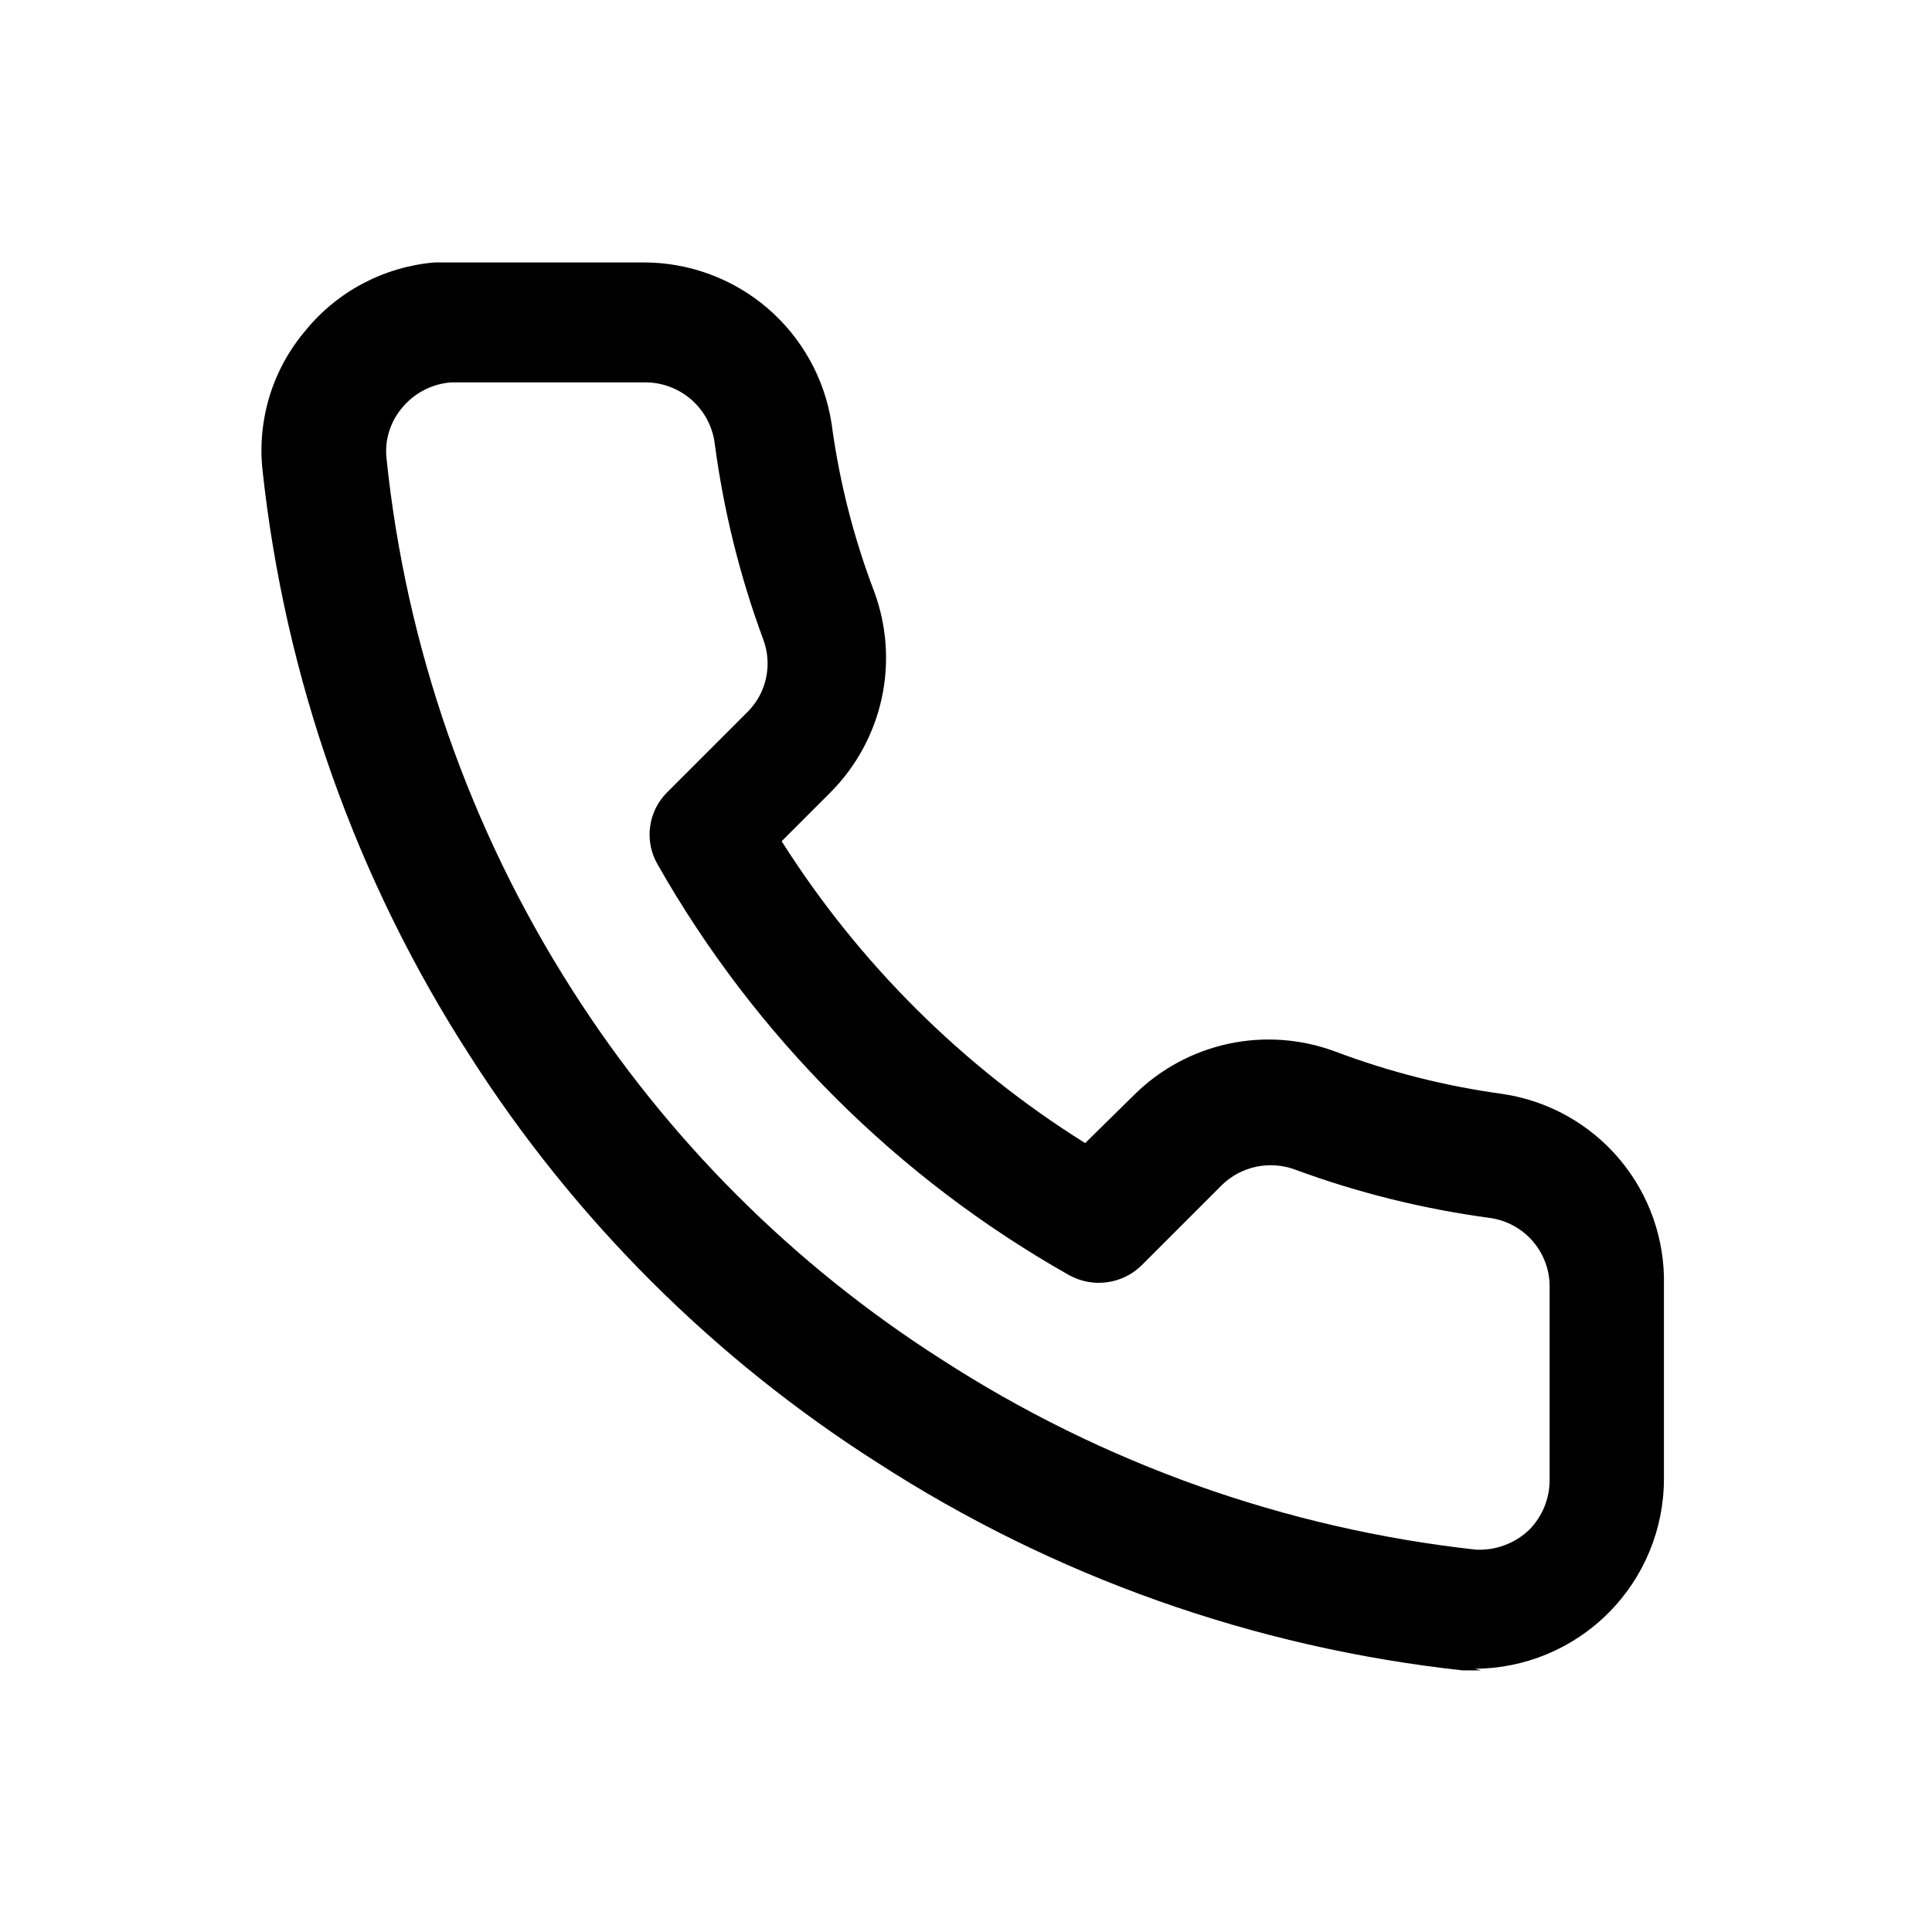
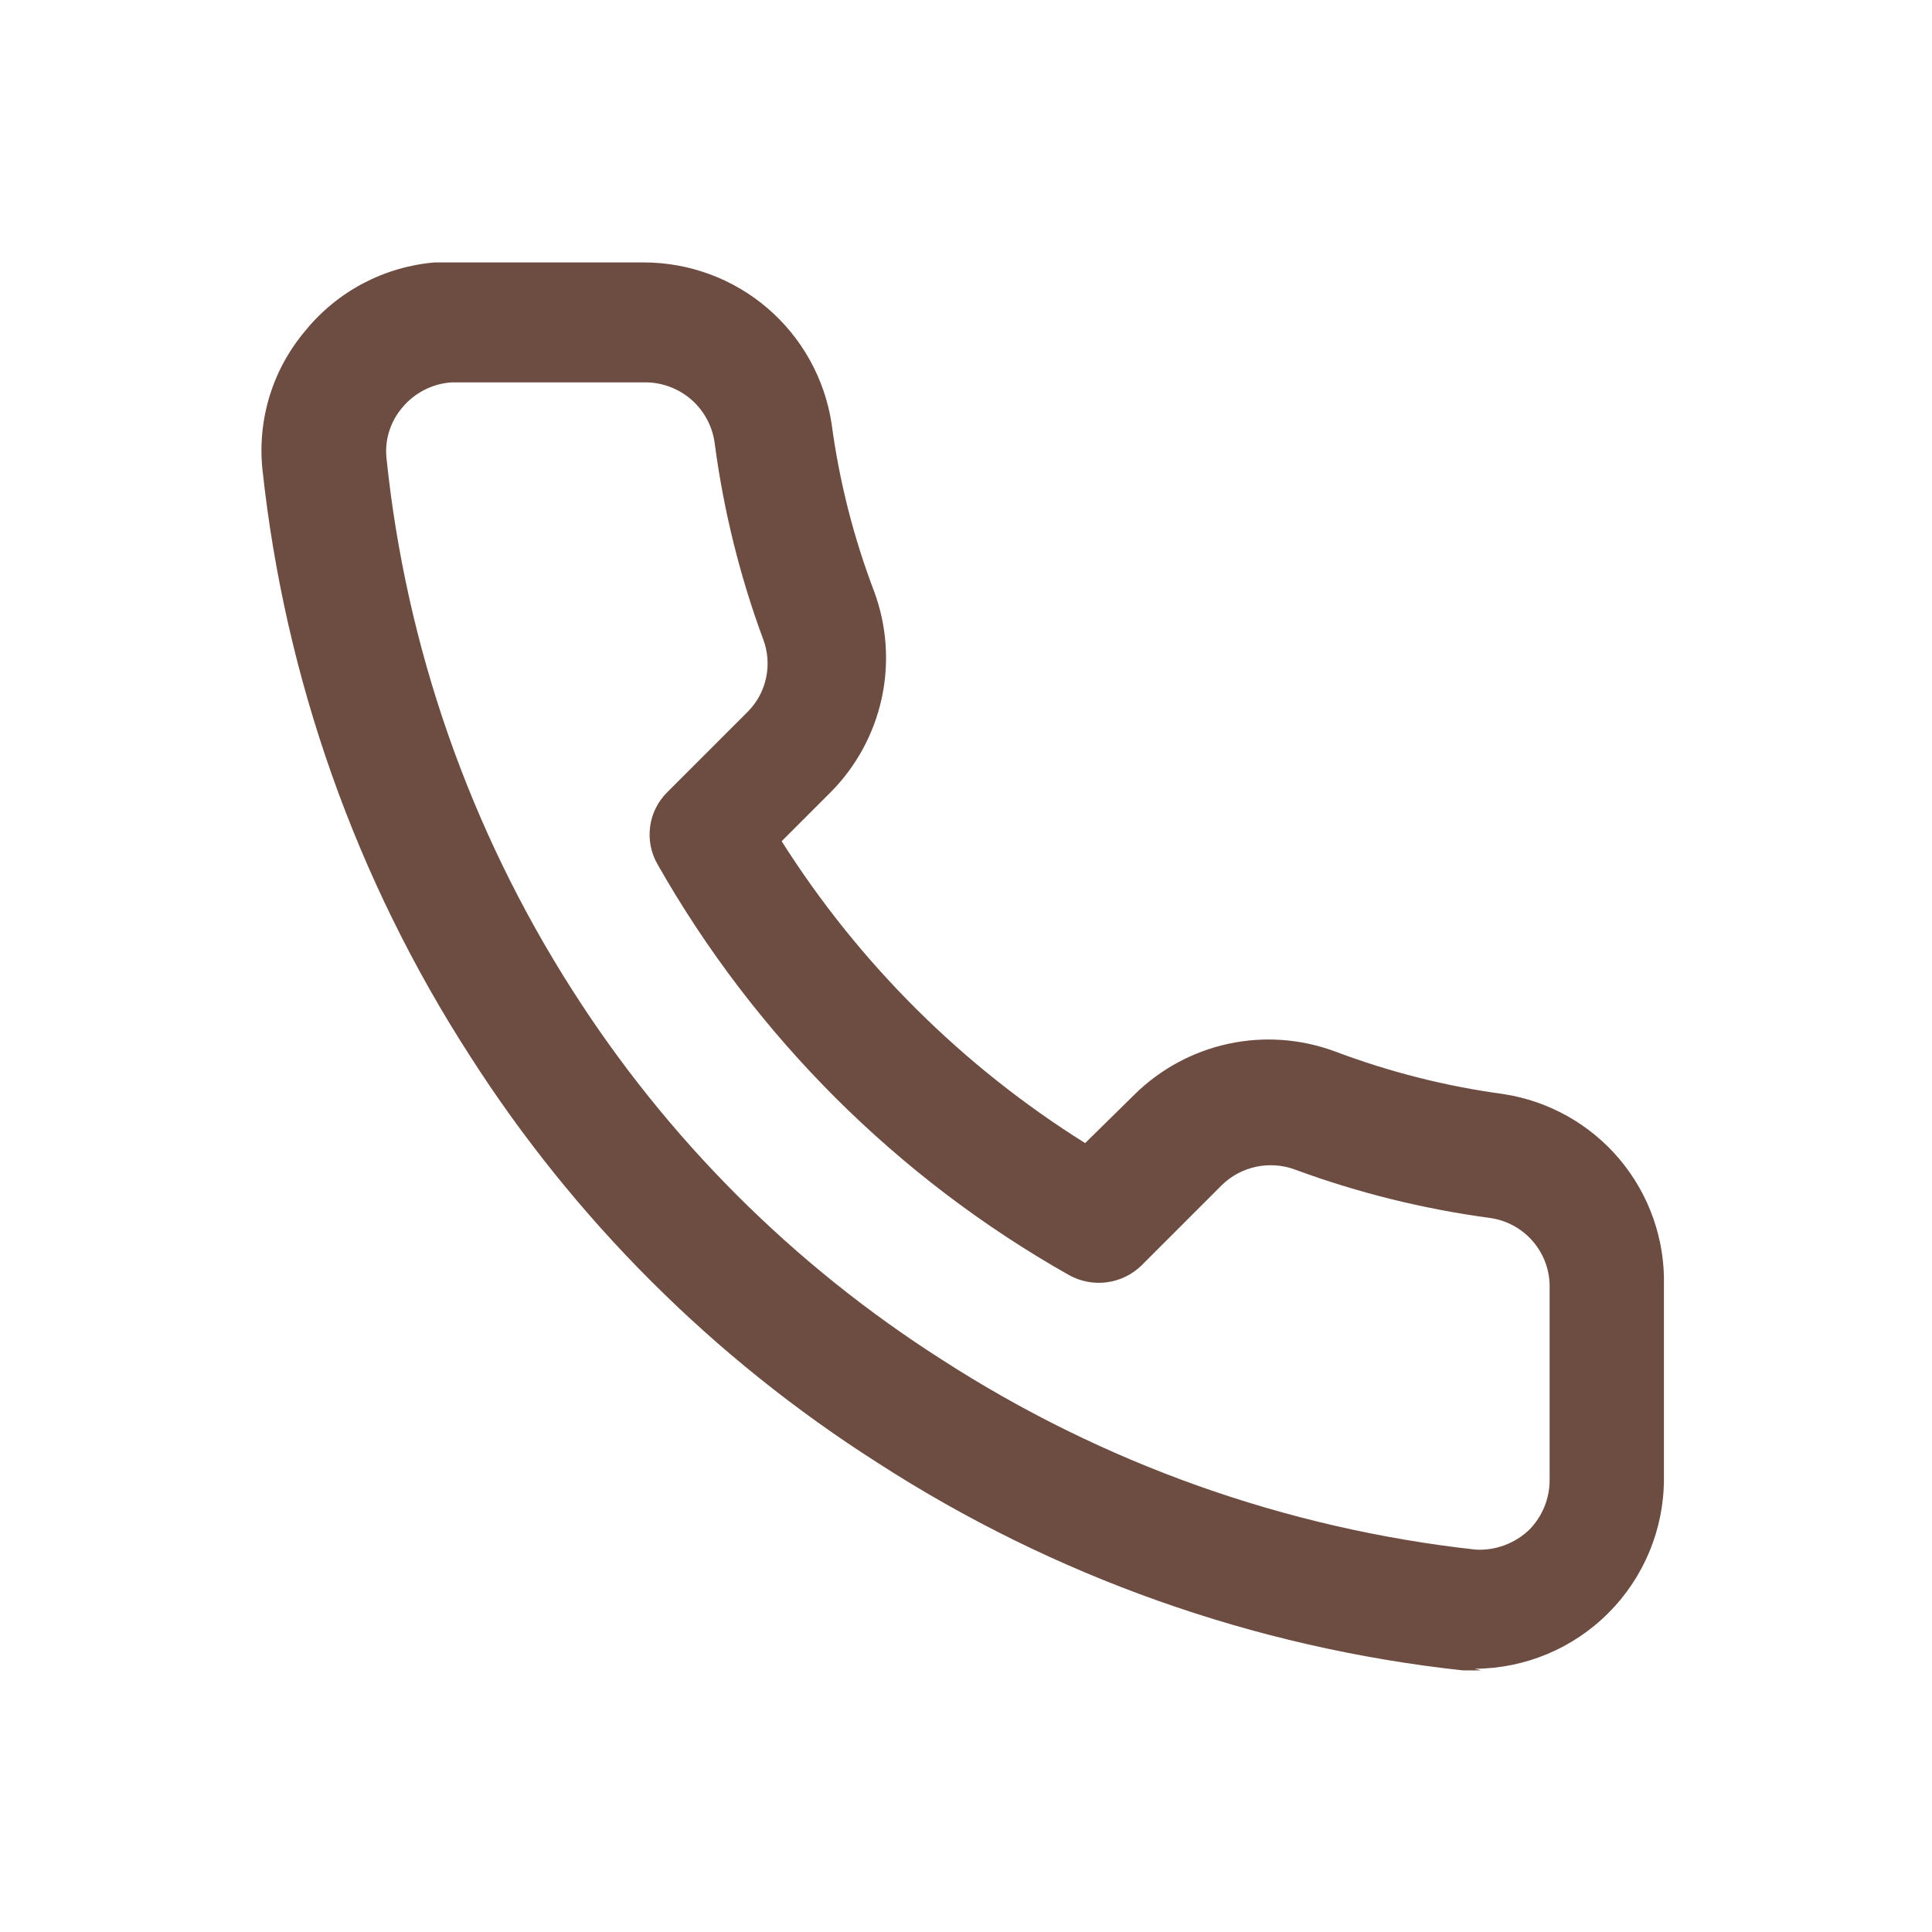
- <svg xmlns="http://www.w3.org/2000/svg" width="800px" height="800px" viewBox="0 0 24 24" fill="none">
-   <path d="M18.4 20.75H18.17C15.579 20.468 13.089 19.585 10.9 18.17C8.866 16.875 7.139 15.151 5.84 13.12C4.422 10.925 3.539 8.428 3.26 5.83C3.228 5.52 3.26 5.207 3.352 4.91C3.445 4.612 3.598 4.337 3.8 4.1C3.997 3.86 4.24 3.662 4.515 3.518C4.79 3.374 5.091 3.286 5.4 3.26H8C8.563 3.261 9.107 3.462 9.535 3.829C9.962 4.196 10.244 4.703 10.33 5.26C10.425 5.975 10.603 6.676 10.86 7.35C11.016 7.773 11.049 8.233 10.953 8.674C10.857 9.115 10.638 9.519 10.32 9.84L9.71 10.45C10.67 11.966 11.959 13.248 13.48 14.2L14.09 13.6C14.411 13.282 14.815 13.063 15.256 12.967C15.697 12.871 16.157 12.904 16.58 13.06C17.255 13.315 17.956 13.493 18.67 13.59C19.236 13.675 19.752 13.964 20.12 14.402C20.488 14.84 20.684 15.398 20.67 15.97V18.37C20.67 18.994 20.423 19.593 19.982 20.035C19.542 20.478 18.944 20.727 18.32 20.73L18.4 20.75ZM8 4.75H5.61C5.493 4.758 5.378 4.789 5.273 4.843C5.168 4.896 5.075 4.97 5 5.06C4.927 5.145 4.871 5.243 4.837 5.35C4.802 5.456 4.79 5.569 4.8 5.68C5.042 8.037 5.834 10.304 7.11 12.3C8.287 14.147 9.853 15.713 11.7 16.89C13.697 18.18 15.967 18.988 18.33 19.25C18.453 19.257 18.576 19.238 18.691 19.195C18.806 19.152 18.912 19.086 19 19C19.159 18.837 19.249 18.618 19.25 18.39V16C19.255 15.79 19.182 15.585 19.045 15.424C18.909 15.264 18.718 15.159 18.51 15.13C17.684 15.019 16.872 14.818 16.09 14.53C15.936 14.472 15.769 14.46 15.607 14.493C15.446 14.527 15.298 14.605 15.18 14.72L14.18 15.72C14.063 15.834 13.912 15.908 13.75 15.929C13.588 15.951 13.423 15.919 13.28 15.84C11.146 14.634 9.38 12.871 8.17 10.74C8.087 10.598 8.054 10.432 8.076 10.269C8.097 10.107 8.173 9.955 8.29 9.84L9.29 8.84C9.405 8.724 9.484 8.578 9.517 8.418C9.551 8.258 9.538 8.092 9.48 7.94C9.191 7.158 8.99 6.346 8.88 5.52C8.855 5.305 8.751 5.107 8.589 4.965C8.426 4.823 8.216 4.746 8 4.75Z" fill="#000000" />
+ <svg xmlns="http://www.w3.org/2000/svg" width="48px" height="48px" viewBox="0 0 24 24" fill="none">
+   <path d="M18.4 20.75H18.17C15.579 20.468 13.089 19.585 10.9 18.17C8.866 16.875 7.139 15.151 5.84 13.12C4.422 10.925 3.539 8.428 3.26 5.83C3.228 5.52 3.26 5.207 3.352 4.91C3.445 4.612 3.598 4.337 3.8 4.1C3.997 3.86 4.24 3.662 4.515 3.518C4.79 3.374 5.091 3.286 5.4 3.26H8C8.563 3.261 9.107 3.462 9.535 3.829C9.962 4.196 10.244 4.703 10.33 5.26C10.425 5.975 10.603 6.676 10.86 7.35C11.016 7.773 11.049 8.233 10.953 8.674C10.857 9.115 10.638 9.519 10.32 9.84L9.71 10.45C10.67 11.966 11.959 13.248 13.48 14.2L14.09 13.6C14.411 13.282 14.815 13.063 15.256 12.967C15.697 12.871 16.157 12.904 16.58 13.06C17.255 13.315 17.956 13.493 18.67 13.59C19.236 13.675 19.752 13.964 20.12 14.402C20.488 14.84 20.684 15.398 20.67 15.97V18.37C20.67 18.994 20.423 19.593 19.982 20.035C19.542 20.478 18.944 20.727 18.32 20.73L18.4 20.75ZM8 4.75H5.61C5.493 4.758 5.378 4.789 5.273 4.843C5.168 4.896 5.075 4.97 5 5.06C4.927 5.145 4.871 5.243 4.837 5.35C4.802 5.456 4.79 5.569 4.8 5.68C5.042 8.037 5.834 10.304 7.11 12.3C8.287 14.147 9.853 15.713 11.7 16.89C13.697 18.18 15.967 18.988 18.33 19.25C18.453 19.257 18.576 19.238 18.691 19.195C18.806 19.152 18.912 19.086 19 19C19.159 18.837 19.249 18.618 19.25 18.39V16C19.255 15.79 19.182 15.585 19.045 15.424C18.909 15.264 18.718 15.159 18.51 15.13C17.684 15.019 16.872 14.818 16.09 14.53C15.936 14.472 15.769 14.46 15.607 14.493C15.446 14.527 15.298 14.605 15.18 14.72L14.18 15.72C14.063 15.834 13.912 15.908 13.75 15.929C13.588 15.951 13.423 15.919 13.28 15.84C11.146 14.634 9.38 12.871 8.17 10.74C8.087 10.598 8.054 10.432 8.076 10.269C8.097 10.107 8.173 9.955 8.29 9.84L9.29 8.84C9.405 8.724 9.484 8.578 9.517 8.418C9.551 8.258 9.538 8.092 9.48 7.94C9.191 7.158 8.99 6.346 8.88 5.52C8.855 5.305 8.751 5.107 8.589 4.965C8.426 4.823 8.216 4.746 8 4.75Z" fill="#6d4c41" />
</svg>
